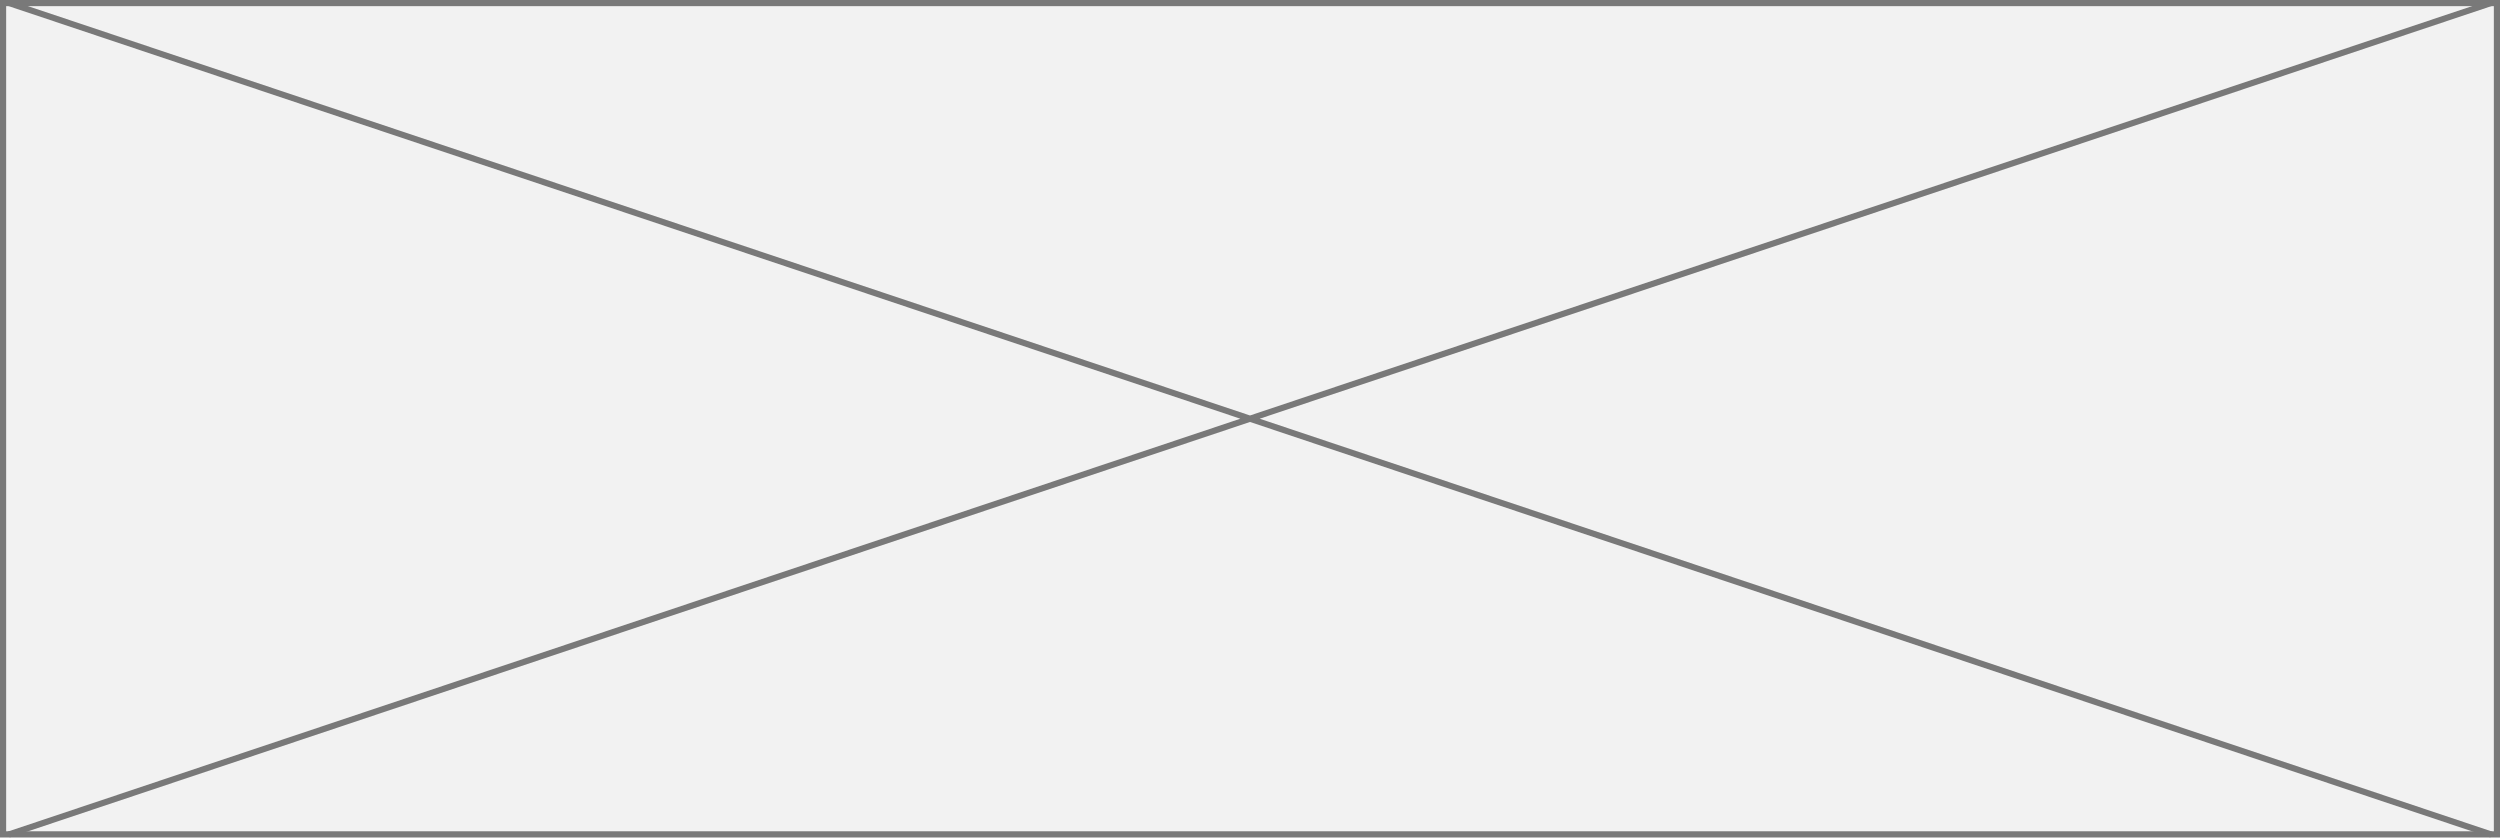
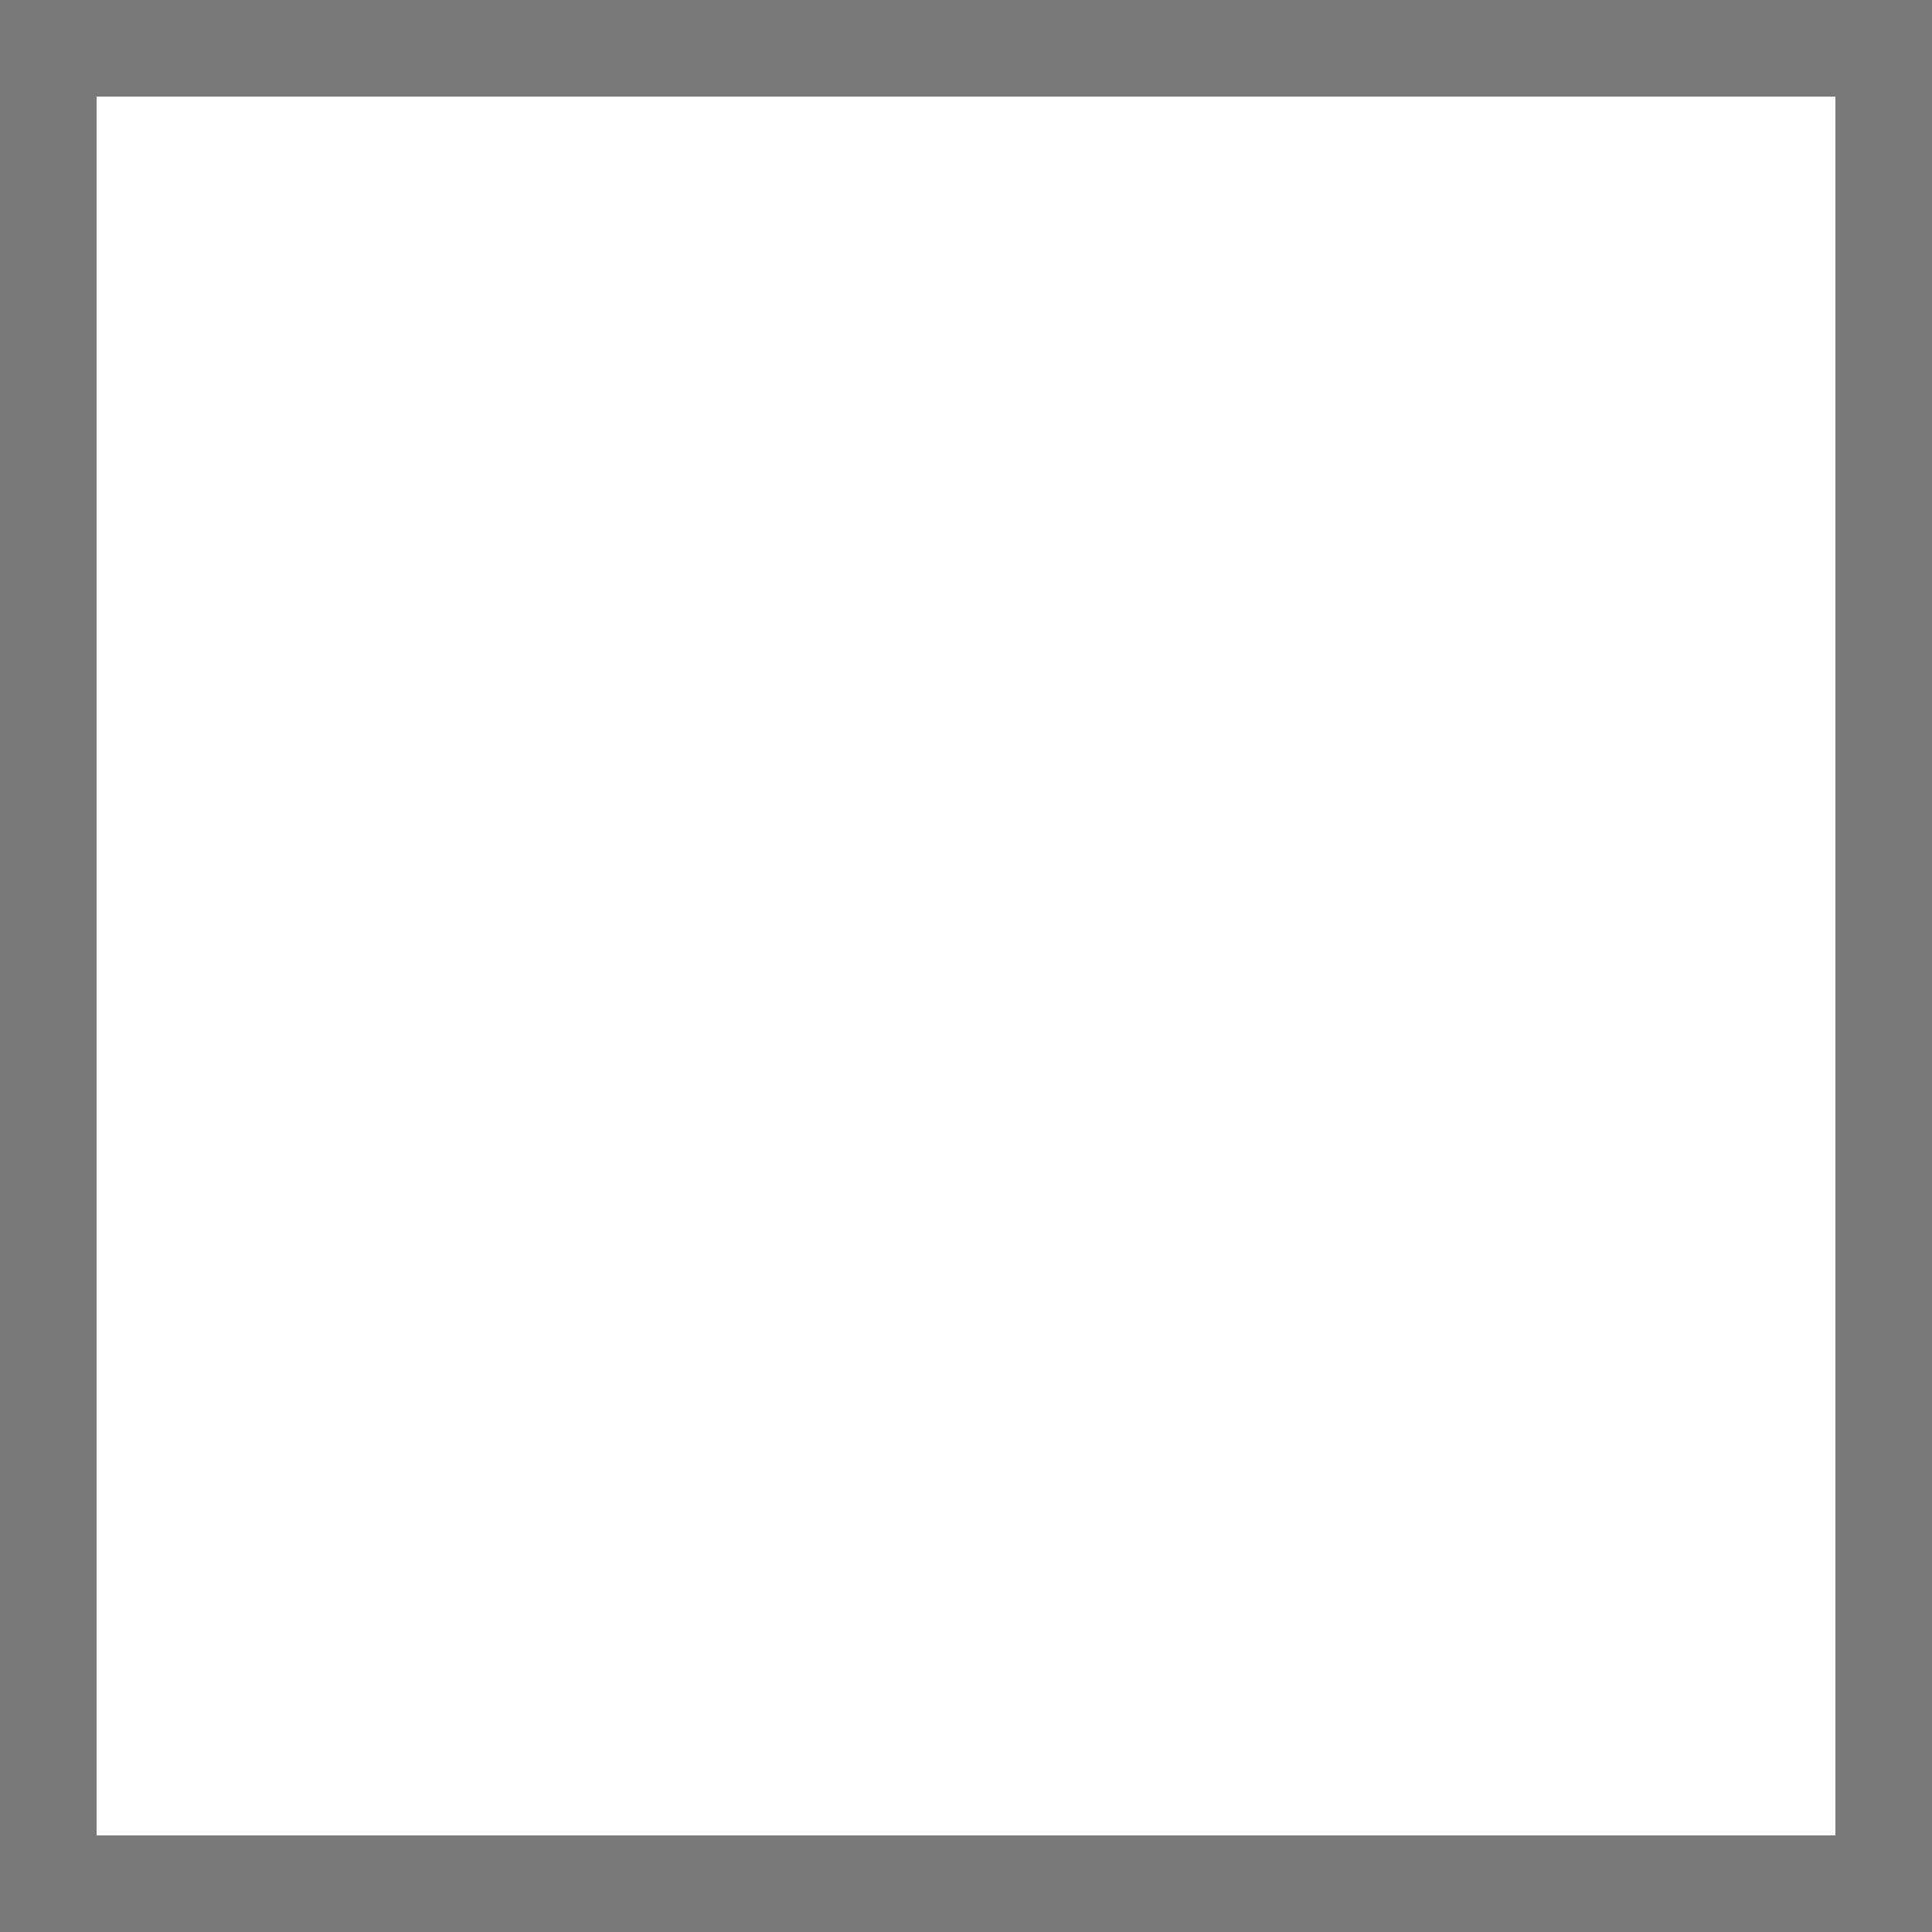
- <svg xmlns="http://www.w3.org/2000/svg" version="1.1" width="406px" height="136px">
-   <g transform="matrix(1 0 0 1 -5274 -1354 )">
-     <path d="M 5274.5 1354.5  L 5679.5 1354.5  L 5679.5 1489.5  L 5274.5 1489.5  L 5274.5 1354.5  Z " fill-rule="nonzero" fill="#f2f2f2" stroke="none" />
-     <path d="M 5274.5 1354.5  L 5679.5 1354.5  L 5679.5 1489.5  L 5274.5 1489.5  L 5274.5 1354.5  Z " stroke-width="1" stroke="#797979" fill="none" />
-     <path d="M 5275.415 1354.474  L 5678.585 1489.526  M 5678.585 1354.474  L 5275.415 1489.526  " stroke-width="1" stroke="#797979" fill="none" />
-   </g>
+ <svg xmlns="http://www.w3.org/2000/svg" version="1.1" width="20px" height="20px" viewBox="3346 2060  20 20">
+   <path d="M 3346.5 2060.5  L 3365.5 2060.5  L 3365.5 2079.5  L 3346.5 2079.5  L 3346.5 2060.5  Z " fill-rule="nonzero" fill="#ffffff" stroke="none" />
+   <path d="M 3346.5 2060.5  L 3365.5 2060.5  L 3365.5 2079.5  L 3346.5 2079.5  L 3346.5 2060.5  Z " stroke-width="1" stroke="#797979" fill="none" />
</svg>
